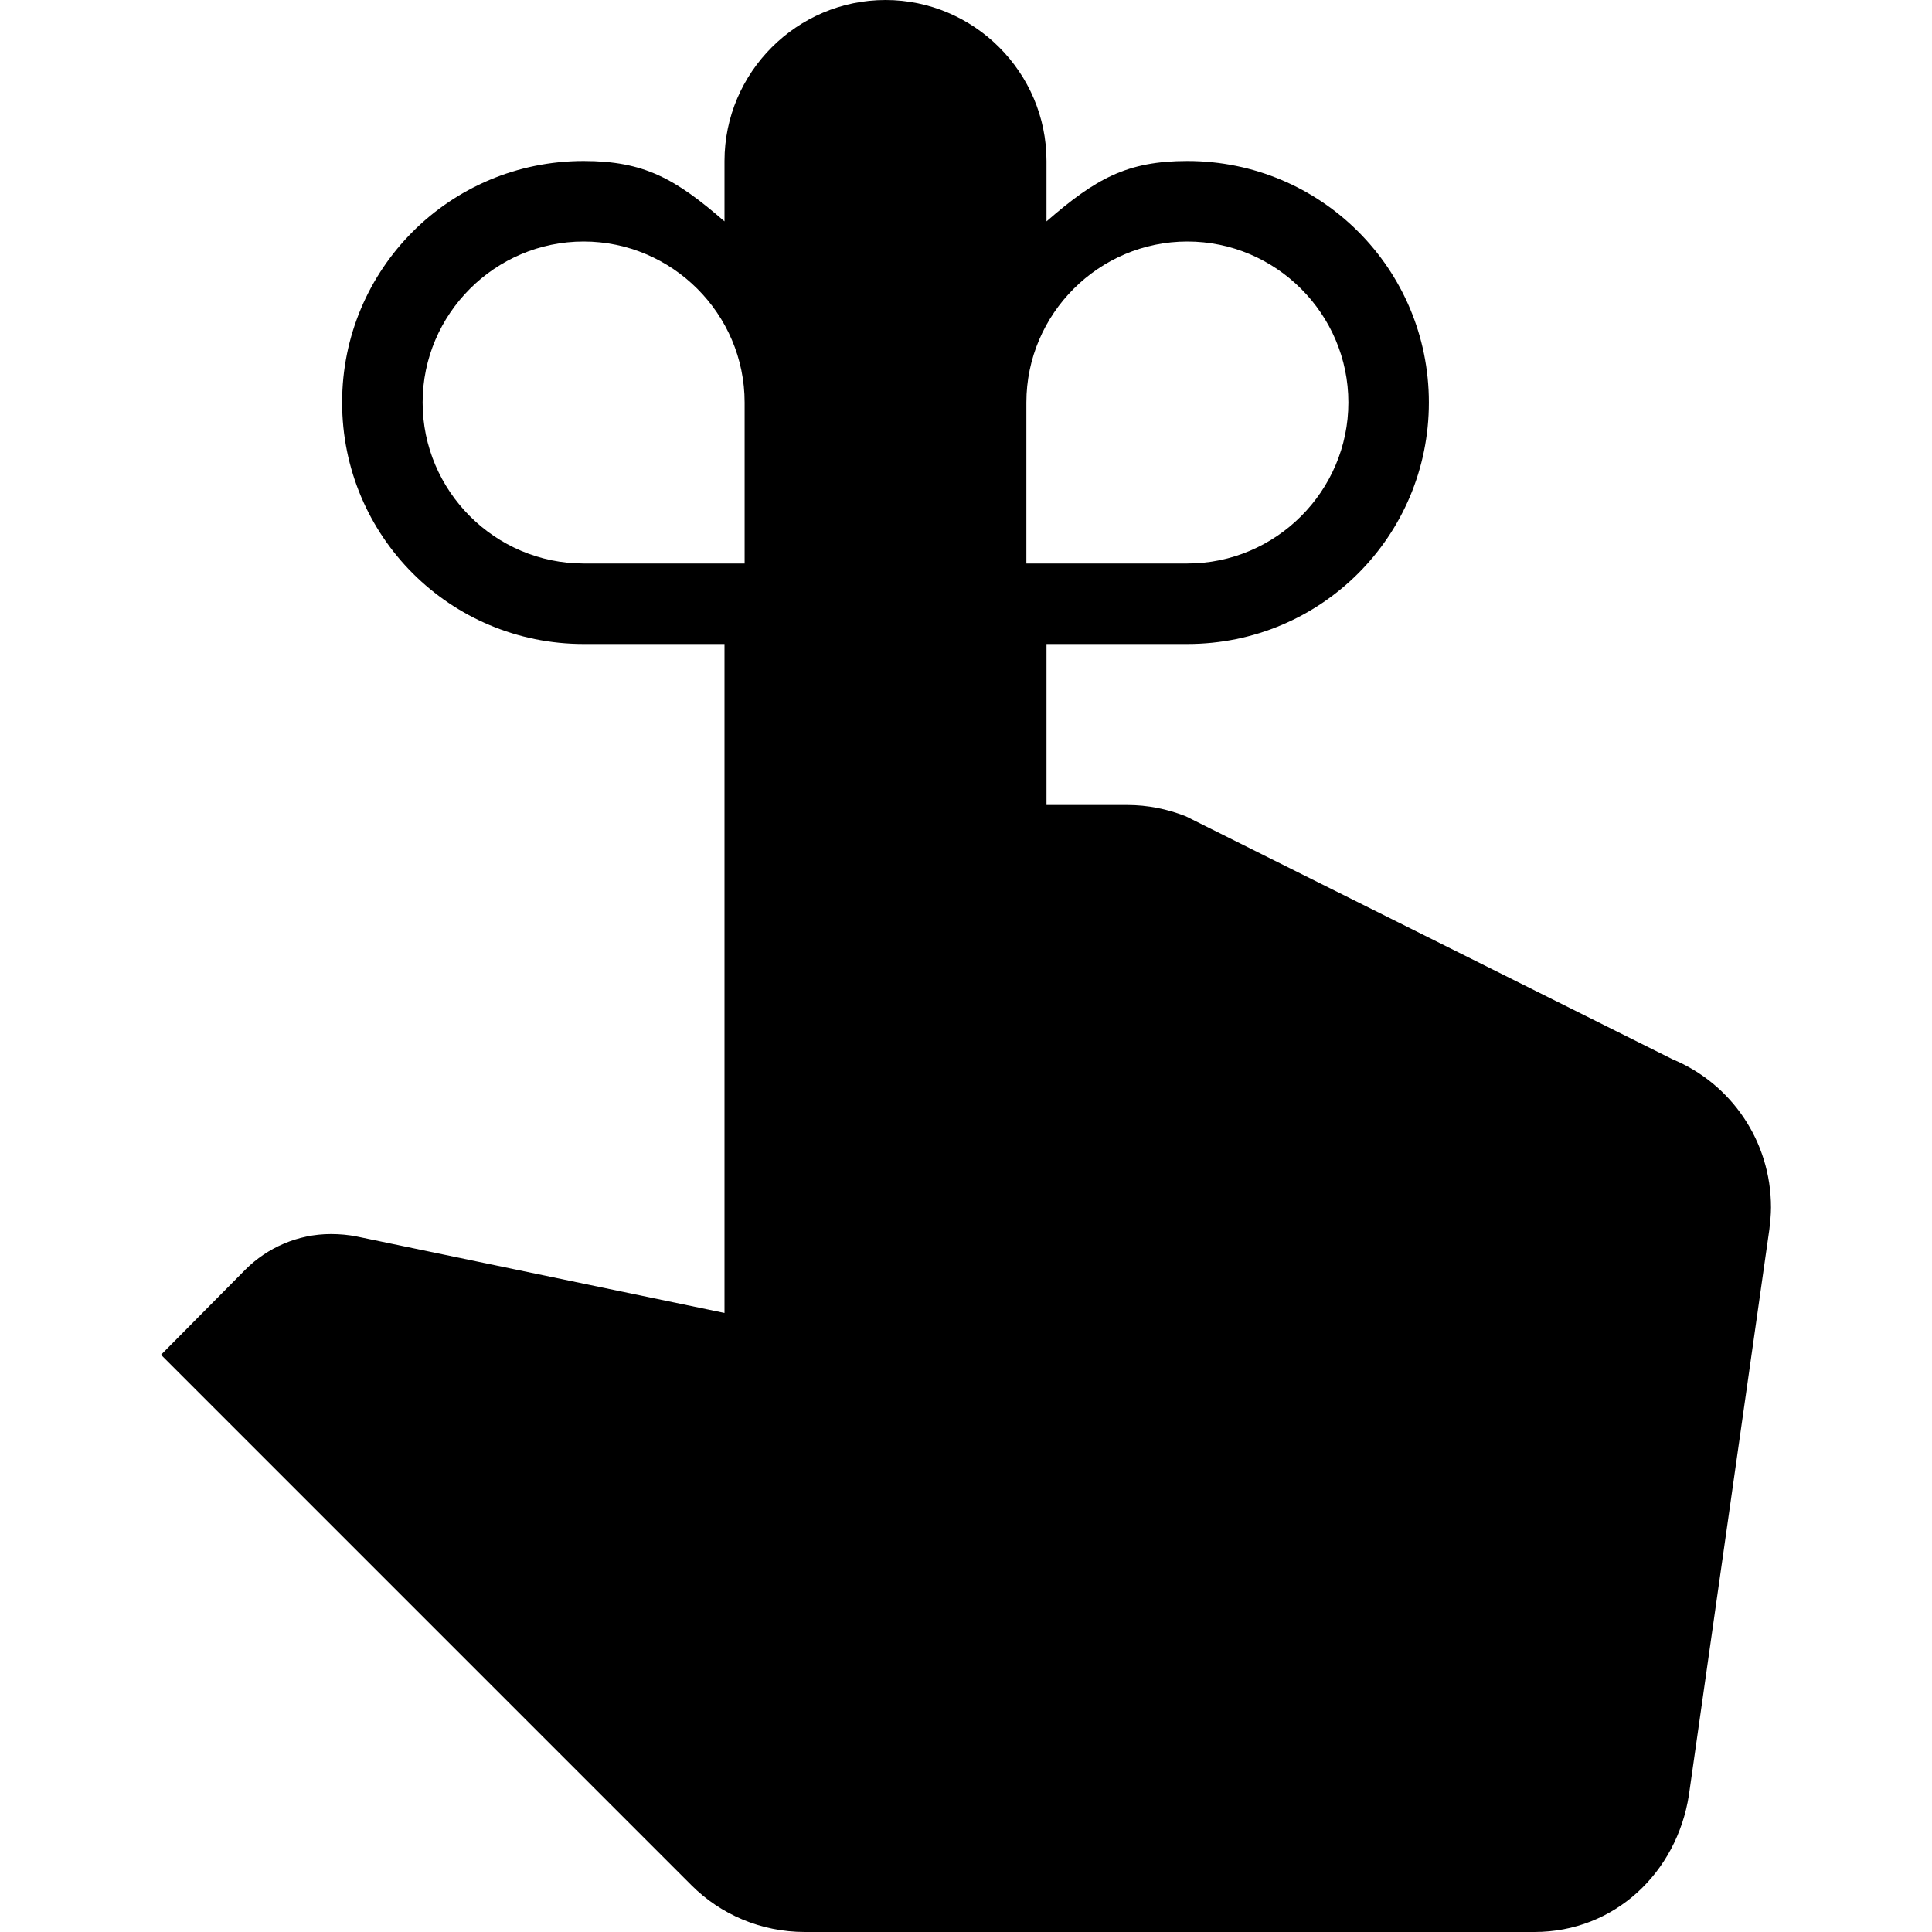
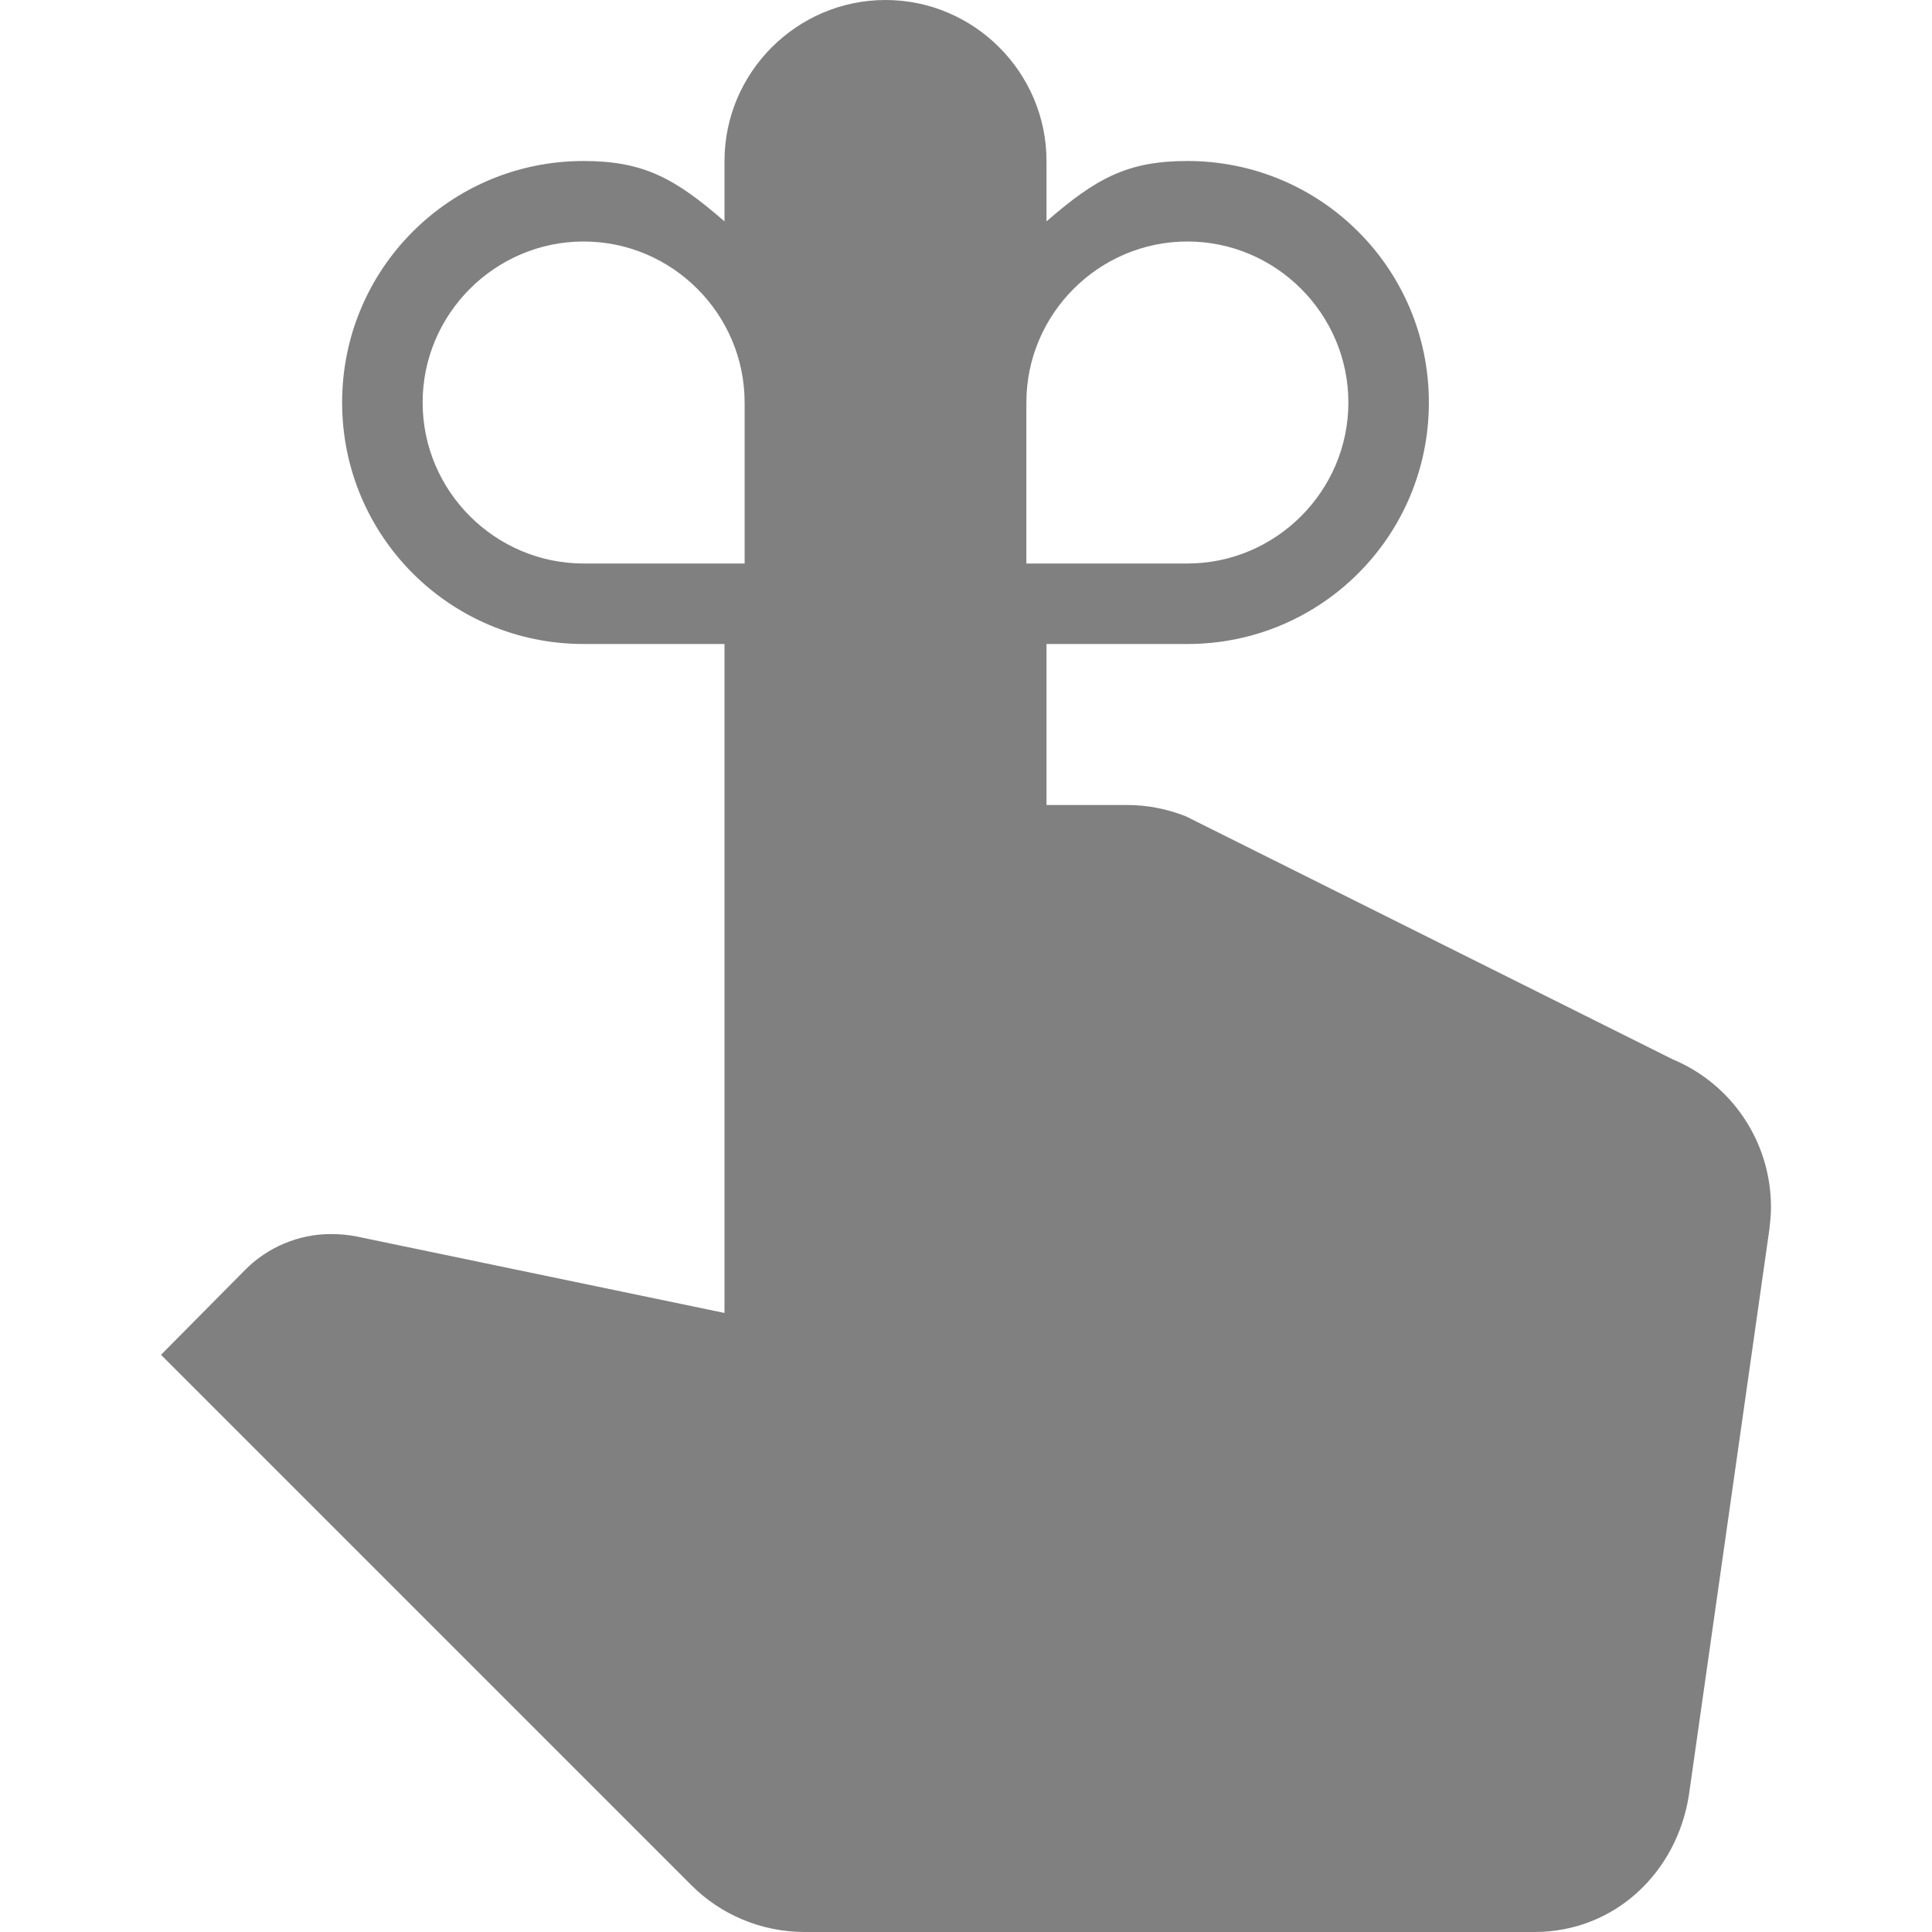
- <svg xmlns="http://www.w3.org/2000/svg" width="24px" fill="#000000" viewBox="0 0 24 24" height="24px" class="gb_Ac">
+ <svg xmlns="http://www.w3.org/2000/svg" width="24px" fill="grey" viewBox="0 0 24 24" height="24px" class="gb_Ac">
  <path d="m0 0h24v24h-24z" fill="none" />
  <path d="m20.78 13.16l-6.05-3.02c-0.23-0.09-0.47-0.14-0.73-0.14h-1v-2h1.75c1.66 0 3-1.34 3-3s-1.34-3-3-3c-0.75 0-1.14 0.22-1.75 0.75v-0.75c0-1.1-0.9-2-2-2s-2 0.9-2 2v0.75c-0.61-0.53-1-0.75-1.75-0.75-1.66 0-3 1.34-3 3s1.34 3 3 3h1.75v8.31l-4.57-0.95c-0.1-0.02-0.21-0.03-0.32-0.03-0.41 0-0.79 0.17-1.06 0.44l-1.05 1.06 6.59 6.59c0.36 0.36 0.86 0.58 1.41 0.58h9.06c1 0 1.77-0.74 1.92-1.7l1-7.03c0.01-0.09 0.02-0.18 0.02-0.27 0-0.83-0.5-1.54-1.22-1.84zm-11.53-6.16h-2c-1.1 0-2-0.9-2-2s0.9-2 2-2 2 0.9 2 2v2zm3.5-2c0-1.1 0.9-2 2-2s2 0.9 2 2-0.9 2-2 2h-2v-2z" />
</svg>
